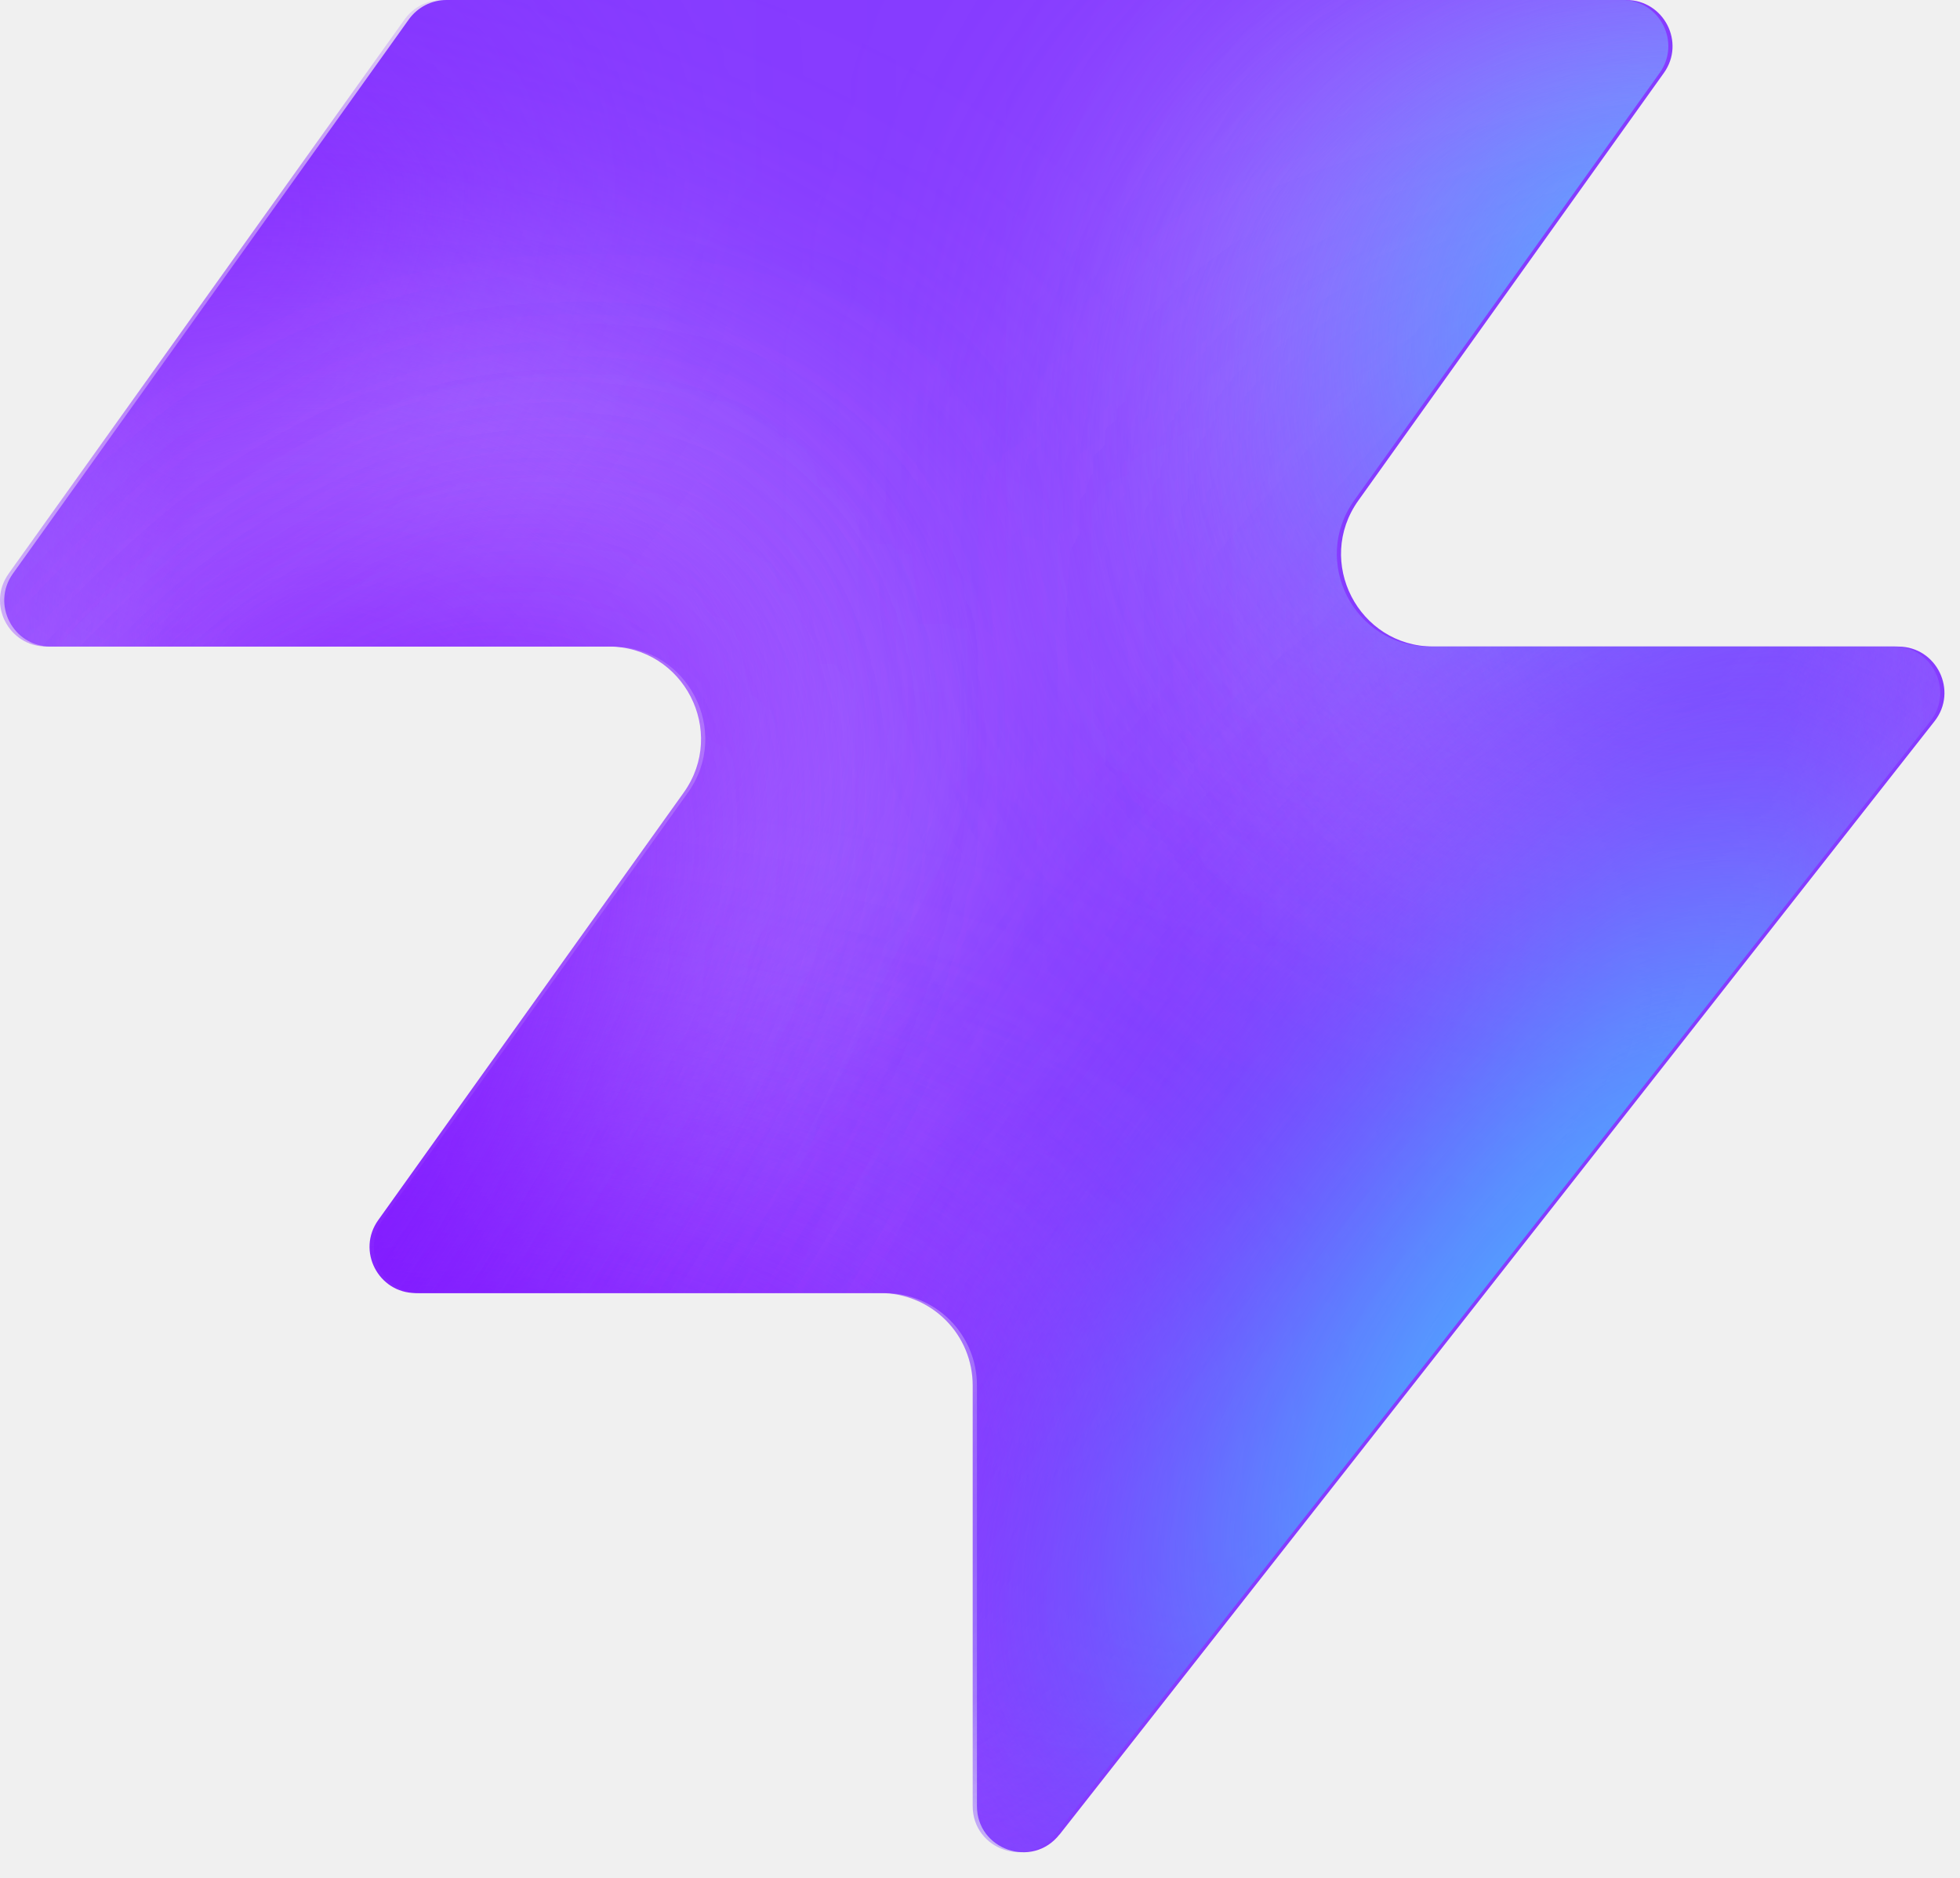
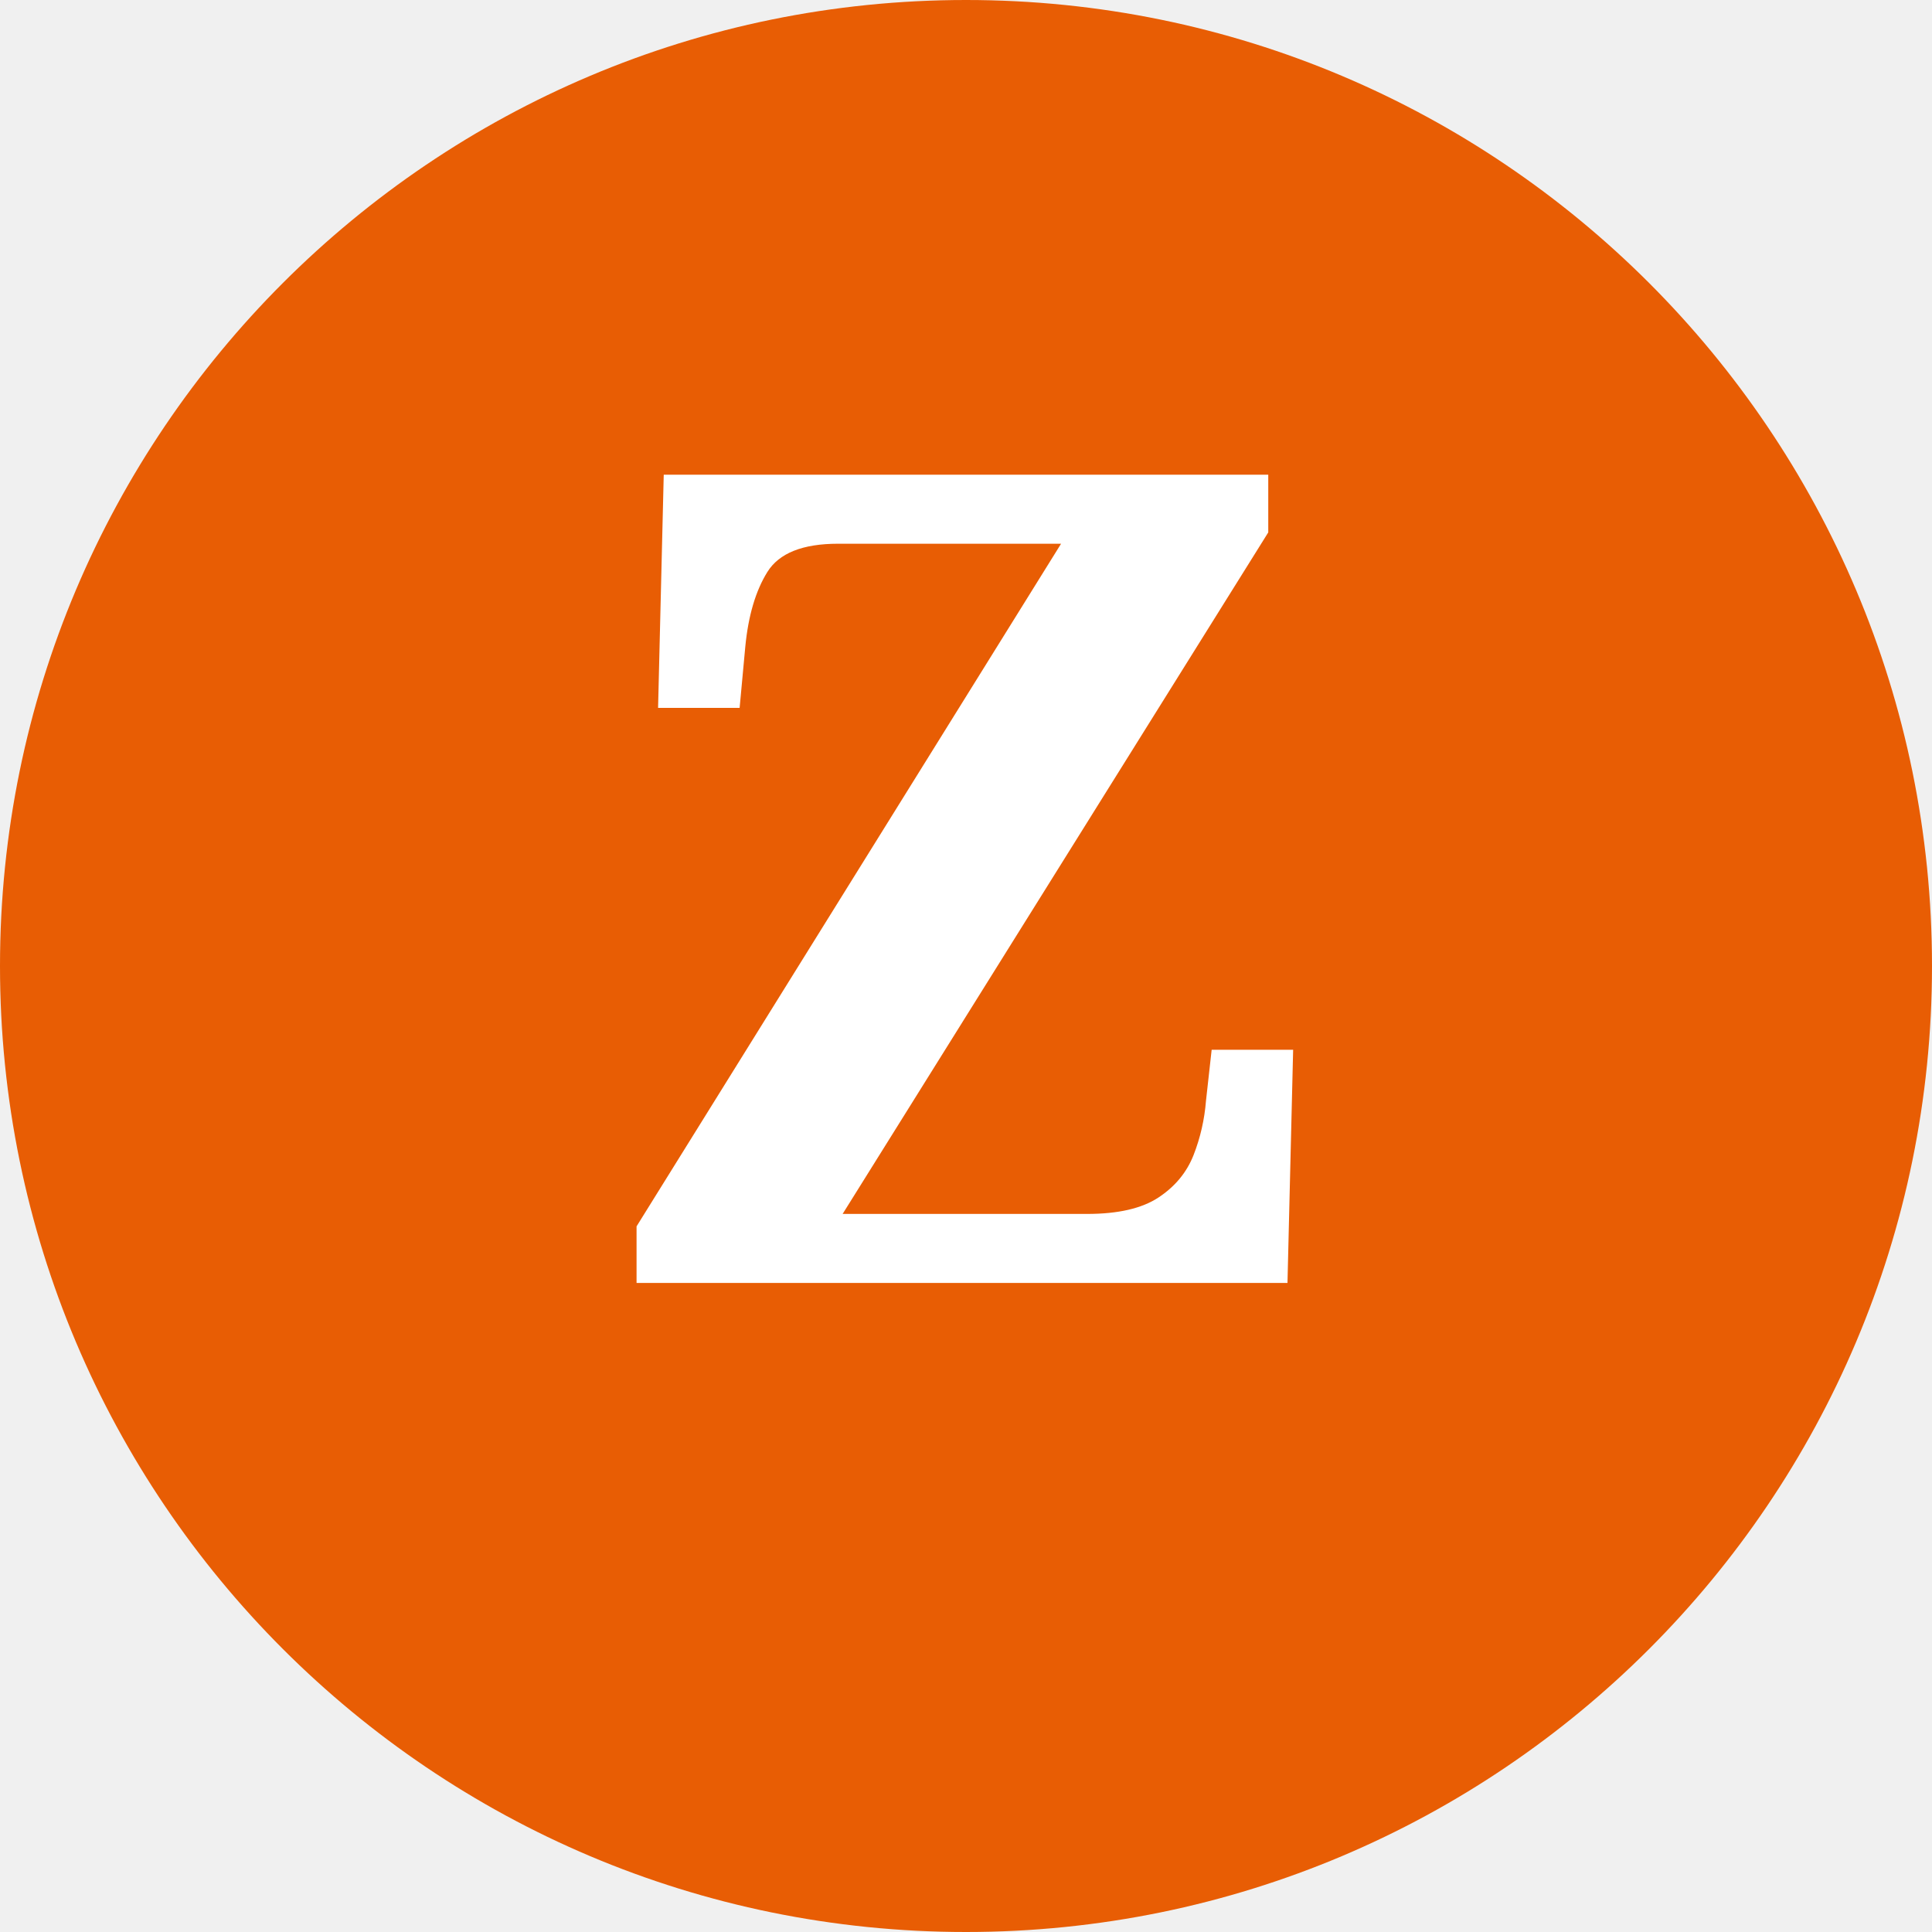
- <svg xmlns="http://www.w3.org/2000/svg" width="48" height="46" fill="none" viewBox="0 0 48 46">
-   <path fill="#863bff" d="M25.946 44.938c-.664.845-2.021.375-2.021-.698V33.937a2.26 2.26 0 0 0-2.262-2.262H10.287c-.92 0-1.456-1.04-.92-1.788l7.48-10.471c1.07-1.497 0-3.578-1.842-3.578H1.237c-.92 0-1.456-1.04-.92-1.788L10.013.474c.214-.297.556-.474.92-.474h28.894c.92 0 1.456 1.04.92 1.788l-7.48 10.471c-1.07 1.498 0 3.579 1.842 3.579h11.377c.943 0 1.473 1.088.89 1.83L25.947 44.94z" style="fill:#863bff;fill:color(display-p3 .525 .23 1);fill-opacity:1" />
-   <mask id="a" width="48" height="46" x="0" y="0" maskUnits="userSpaceOnUse" style="mask-type:alpha">
-     <path fill="#000" d="M25.842 44.938c-.664.844-2.021.375-2.021-.698V33.937a2.26 2.26 0 0 0-2.262-2.262H10.183c-.92 0-1.456-1.04-.92-1.788l7.48-10.471c1.07-1.498 0-3.579-1.842-3.579H1.133c-.92 0-1.456-1.04-.92-1.787L9.91.473c.214-.297.556-.474.92-.474h28.894c.92 0 1.456 1.04.92 1.788l-7.48 10.471c-1.07 1.498 0 3.578 1.842 3.578h11.377c.943 0 1.473 1.088.89 1.832L25.843 44.94z" style="fill:#000;fill-opacity:1" />
-   </mask>
-   <g mask="url(#a)">
-     <g filter="url(#b)">
-       <ellipse cx="5.508" cy="14.704" fill="#ede6ff" rx="5.508" ry="14.704" style="fill:#ede6ff;fill:color(display-p3 .927 .903 1);fill-opacity:1" transform="matrix(.00324 1 1 -.00324 -4.47 31.516)" />
-     </g>
-     <g filter="url(#c)">
-       <ellipse cx="10.399" cy="29.851" fill="#ede6ff" rx="10.399" ry="29.851" style="fill:#ede6ff;fill:color(display-p3 .927 .903 1);fill-opacity:1" transform="matrix(.00324 1 1 -.00324 -39.328 7.883)" />
-     </g>
-     <g filter="url(#d)">
-       <ellipse cx="5.508" cy="30.487" fill="#7e14ff" rx="5.508" ry="30.487" style="fill:#7e14ff;fill:color(display-p3 .492 .077 1);fill-opacity:1" transform="rotate(89.814 -25.913 -14.639)scale(1 -1)" />
-     </g>
-     <g filter="url(#e)">
-       <ellipse cx="5.508" cy="30.599" fill="#7e14ff" rx="5.508" ry="30.599" style="fill:#7e14ff;fill:color(display-p3 .492 .077 1);fill-opacity:1" transform="rotate(89.814 -32.644 -3.334)scale(1 -1)" />
-     </g>
-     <g filter="url(#f)">
-       <ellipse cx="5.508" cy="30.599" fill="#7e14ff" rx="5.508" ry="30.599" style="fill:#7e14ff;fill:color(display-p3 .492 .077 1);fill-opacity:1" transform="matrix(.00324 1 1 -.00324 -34.34 30.47)" />
-     </g>
-     <g filter="url(#g)">
-       <ellipse cx="14.072" cy="22.078" fill="#ede6ff" rx="14.072" ry="22.078" style="fill:#ede6ff;fill:color(display-p3 .927 .903 1);fill-opacity:1" transform="rotate(93.35 24.506 48.493)scale(-1 1)" />
-     </g>
-     <g filter="url(#h)">
-       <ellipse cx="3.47" cy="21.501" fill="#7e14ff" rx="3.47" ry="21.501" style="fill:#7e14ff;fill:color(display-p3 .492 .077 1);fill-opacity:1" transform="rotate(89.009 28.708 47.59)scale(-1 1)" />
-     </g>
-     <g filter="url(#i)">
-       <ellipse cx="3.47" cy="21.501" fill="#7e14ff" rx="3.47" ry="21.501" style="fill:#7e14ff;fill:color(display-p3 .492 .077 1);fill-opacity:1" transform="rotate(89.009 28.708 47.59)scale(-1 1)" />
-     </g>
-     <g filter="url(#j)">
-       <ellipse cx=".387" cy="8.972" fill="#7e14ff" rx="4.407" ry="29.108" style="fill:#7e14ff;fill:color(display-p3 .492 .077 1);fill-opacity:1" transform="rotate(39.51 .387 8.972)" />
-     </g>
-     <g filter="url(#k)">
-       <ellipse cx="47.523" cy="-6.092" fill="#7e14ff" rx="4.407" ry="29.108" style="fill:#7e14ff;fill:color(display-p3 .492 .077 1);fill-opacity:1" transform="rotate(37.892 47.523 -6.092)" />
-     </g>
-     <g filter="url(#l)">
-       <ellipse cx="41.412" cy="6.333" fill="#47bfff" rx="5.971" ry="9.665" style="fill:#47bfff;fill:color(display-p3 .28 .748 1);fill-opacity:1" transform="rotate(37.892 41.412 6.333)" />
-     </g>
-     <g filter="url(#m)">
-       <ellipse cx="-1.879" cy="38.332" fill="#7e14ff" rx="4.407" ry="29.108" style="fill:#7e14ff;fill:color(display-p3 .492 .077 1);fill-opacity:1" transform="rotate(37.892 -1.88 38.332)" />
-     </g>
-     <g filter="url(#n)">
-       <ellipse cx="-1.879" cy="38.332" fill="#7e14ff" rx="4.407" ry="29.108" style="fill:#7e14ff;fill:color(display-p3 .492 .077 1);fill-opacity:1" transform="rotate(37.892 -1.88 38.332)" />
-     </g>
-     <g filter="url(#o)">
-       <ellipse cx="35.651" cy="29.907" fill="#7e14ff" rx="4.407" ry="29.108" style="fill:#7e14ff;fill:color(display-p3 .492 .077 1);fill-opacity:1" transform="rotate(37.892 35.651 29.907)" />
-     </g>
-     <g filter="url(#p)">
-       <ellipse cx="38.418" cy="32.4" fill="#47bfff" rx="5.971" ry="15.297" style="fill:#47bfff;fill:color(display-p3 .28 .748 1);fill-opacity:1" transform="rotate(37.892 38.418 32.4)" />
-     </g>
-   </g>
-   <defs>
-     <filter id="b" width="60.045" height="41.654" x="-19.77" y="16.149" color-interpolation-filters="sRGB" filterUnits="userSpaceOnUse">
-       <feFlood flood-opacity="0" result="BackgroundImageFix" />
-       <feBlend in="SourceGraphic" in2="BackgroundImageFix" result="shape" />
-       <feGaussianBlur result="effect1_foregroundBlur_2002_17158" stdDeviation="7.659" />
-     </filter>
-     <filter id="c" width="90.34" height="51.437" x="-54.613" y="-7.533" color-interpolation-filters="sRGB" filterUnits="userSpaceOnUse">
-       <feFlood flood-opacity="0" result="BackgroundImageFix" />
-       <feBlend in="SourceGraphic" in2="BackgroundImageFix" result="shape" />
-       <feGaussianBlur result="effect1_foregroundBlur_2002_17158" stdDeviation="7.659" />
-     </filter>
-     <filter id="d" width="79.355" height="29.4" x="-49.64" y="2.03" color-interpolation-filters="sRGB" filterUnits="userSpaceOnUse">
-       <feFlood flood-opacity="0" result="BackgroundImageFix" />
-       <feBlend in="SourceGraphic" in2="BackgroundImageFix" result="shape" />
-       <feGaussianBlur result="effect1_foregroundBlur_2002_17158" stdDeviation="4.596" />
-     </filter>
-     <filter id="e" width="79.579" height="29.4" x="-45.045" y="20.029" color-interpolation-filters="sRGB" filterUnits="userSpaceOnUse">
-       <feFlood flood-opacity="0" result="BackgroundImageFix" />
-       <feBlend in="SourceGraphic" in2="BackgroundImageFix" result="shape" />
-       <feGaussianBlur result="effect1_foregroundBlur_2002_17158" stdDeviation="4.596" />
-     </filter>
-     <filter id="f" width="79.579" height="29.4" x="-43.513" y="21.178" color-interpolation-filters="sRGB" filterUnits="userSpaceOnUse">
-       <feFlood flood-opacity="0" result="BackgroundImageFix" />
-       <feBlend in="SourceGraphic" in2="BackgroundImageFix" result="shape" />
-       <feGaussianBlur result="effect1_foregroundBlur_2002_17158" stdDeviation="4.596" />
-     </filter>
-     <filter id="g" width="74.749" height="58.852" x="15.756" y="-17.901" color-interpolation-filters="sRGB" filterUnits="userSpaceOnUse">
-       <feFlood flood-opacity="0" result="BackgroundImageFix" />
-       <feBlend in="SourceGraphic" in2="BackgroundImageFix" result="shape" />
-       <feGaussianBlur result="effect1_foregroundBlur_2002_17158" stdDeviation="7.659" />
-     </filter>
-     <filter id="h" width="61.377" height="25.362" x="23.548" y="2.284" color-interpolation-filters="sRGB" filterUnits="userSpaceOnUse">
-       <feFlood flood-opacity="0" result="BackgroundImageFix" />
-       <feBlend in="SourceGraphic" in2="BackgroundImageFix" result="shape" />
-       <feGaussianBlur result="effect1_foregroundBlur_2002_17158" stdDeviation="4.596" />
-     </filter>
-     <filter id="i" width="61.377" height="25.362" x="23.548" y="2.284" color-interpolation-filters="sRGB" filterUnits="userSpaceOnUse">
-       <feFlood flood-opacity="0" result="BackgroundImageFix" />
-       <feBlend in="SourceGraphic" in2="BackgroundImageFix" result="shape" />
-       <feGaussianBlur result="effect1_foregroundBlur_2002_17158" stdDeviation="4.596" />
-     </filter>
-     <filter id="j" width="56.045" height="63.649" x="-27.636" y="-22.853" color-interpolation-filters="sRGB" filterUnits="userSpaceOnUse">
-       <feFlood flood-opacity="0" result="BackgroundImageFix" />
-       <feBlend in="SourceGraphic" in2="BackgroundImageFix" result="shape" />
-       <feGaussianBlur result="effect1_foregroundBlur_2002_17158" stdDeviation="4.596" />
-     </filter>
-     <filter id="k" width="54.814" height="64.646" x="20.116" y="-38.415" color-interpolation-filters="sRGB" filterUnits="userSpaceOnUse">
-       <feFlood flood-opacity="0" result="BackgroundImageFix" />
-       <feBlend in="SourceGraphic" in2="BackgroundImageFix" result="shape" />
-       <feGaussianBlur result="effect1_foregroundBlur_2002_17158" stdDeviation="4.596" />
-     </filter>
-     <filter id="l" width="33.541" height="35.313" x="24.641" y="-11.323" color-interpolation-filters="sRGB" filterUnits="userSpaceOnUse">
-       <feFlood flood-opacity="0" result="BackgroundImageFix" />
-       <feBlend in="SourceGraphic" in2="BackgroundImageFix" result="shape" />
-       <feGaussianBlur result="effect1_foregroundBlur_2002_17158" stdDeviation="4.596" />
-     </filter>
-     <filter id="m" width="54.814" height="64.646" x="-29.286" y="6.009" color-interpolation-filters="sRGB" filterUnits="userSpaceOnUse">
-       <feFlood flood-opacity="0" result="BackgroundImageFix" />
-       <feBlend in="SourceGraphic" in2="BackgroundImageFix" result="shape" />
-       <feGaussianBlur result="effect1_foregroundBlur_2002_17158" stdDeviation="4.596" />
-     </filter>
-     <filter id="n" width="54.814" height="64.646" x="-29.286" y="6.009" color-interpolation-filters="sRGB" filterUnits="userSpaceOnUse">
-       <feFlood flood-opacity="0" result="BackgroundImageFix" />
-       <feBlend in="SourceGraphic" in2="BackgroundImageFix" result="shape" />
-       <feGaussianBlur result="effect1_foregroundBlur_2002_17158" stdDeviation="4.596" />
-     </filter>
-     <filter id="o" width="54.814" height="64.646" x="8.244" y="-2.416" color-interpolation-filters="sRGB" filterUnits="userSpaceOnUse">
-       <feFlood flood-opacity="0" result="BackgroundImageFix" />
-       <feBlend in="SourceGraphic" in2="BackgroundImageFix" result="shape" />
-       <feGaussianBlur result="effect1_foregroundBlur_2002_17158" stdDeviation="4.596" />
-     </filter>
-     <filter id="p" width="39.409" height="43.623" x="18.713" y="10.588" color-interpolation-filters="sRGB" filterUnits="userSpaceOnUse">
-       <feFlood flood-opacity="0" result="BackgroundImageFix" />
-       <feBlend in="SourceGraphic" in2="BackgroundImageFix" result="shape" />
-       <feGaussianBlur result="effect1_foregroundBlur_2002_17158" stdDeviation="4.596" />
-     </filter>
-   </defs>
+ <svg xmlns="http://www.w3.org/2000/svg" viewBox="0 0 512 512">
+   <circle cx="256" cy="256" r="256" fill="#E85D04" />
+   <text x="256" y="340" font-family="Georgia, serif" font-size="300" font-weight="bold" fill="white" text-anchor="middle" dominant-baseline="auto">Z</text>
</svg>
